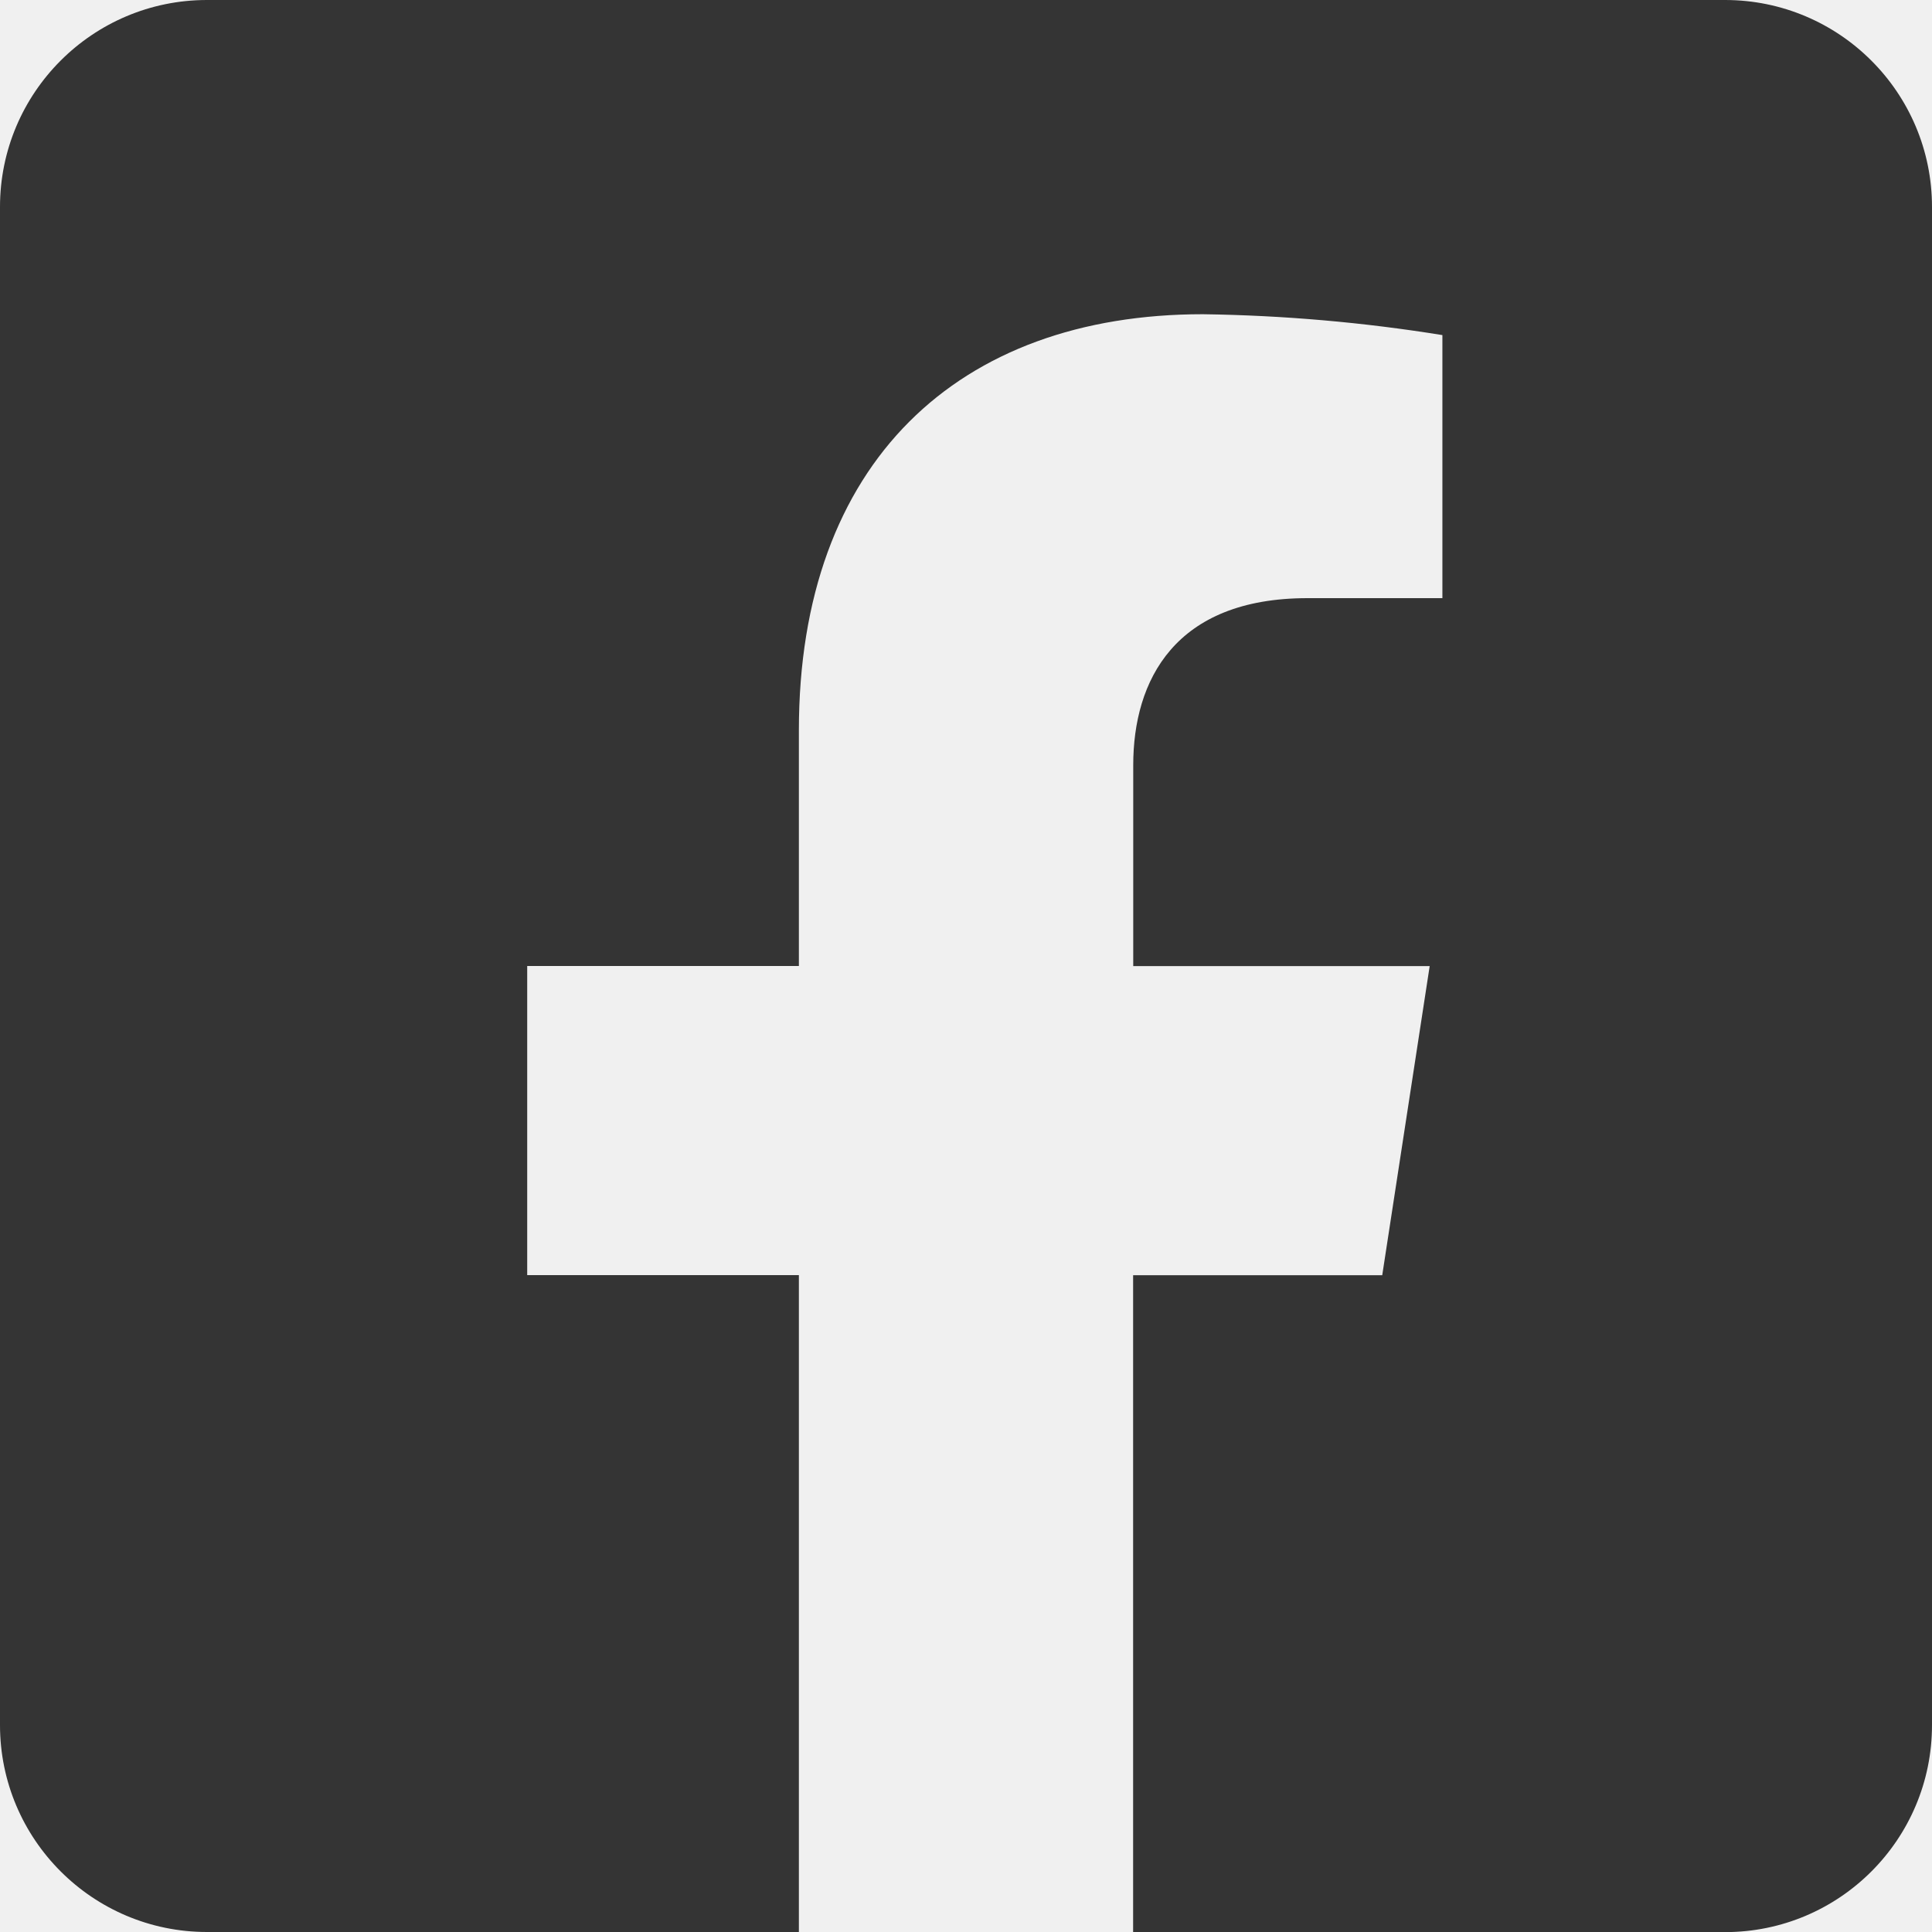
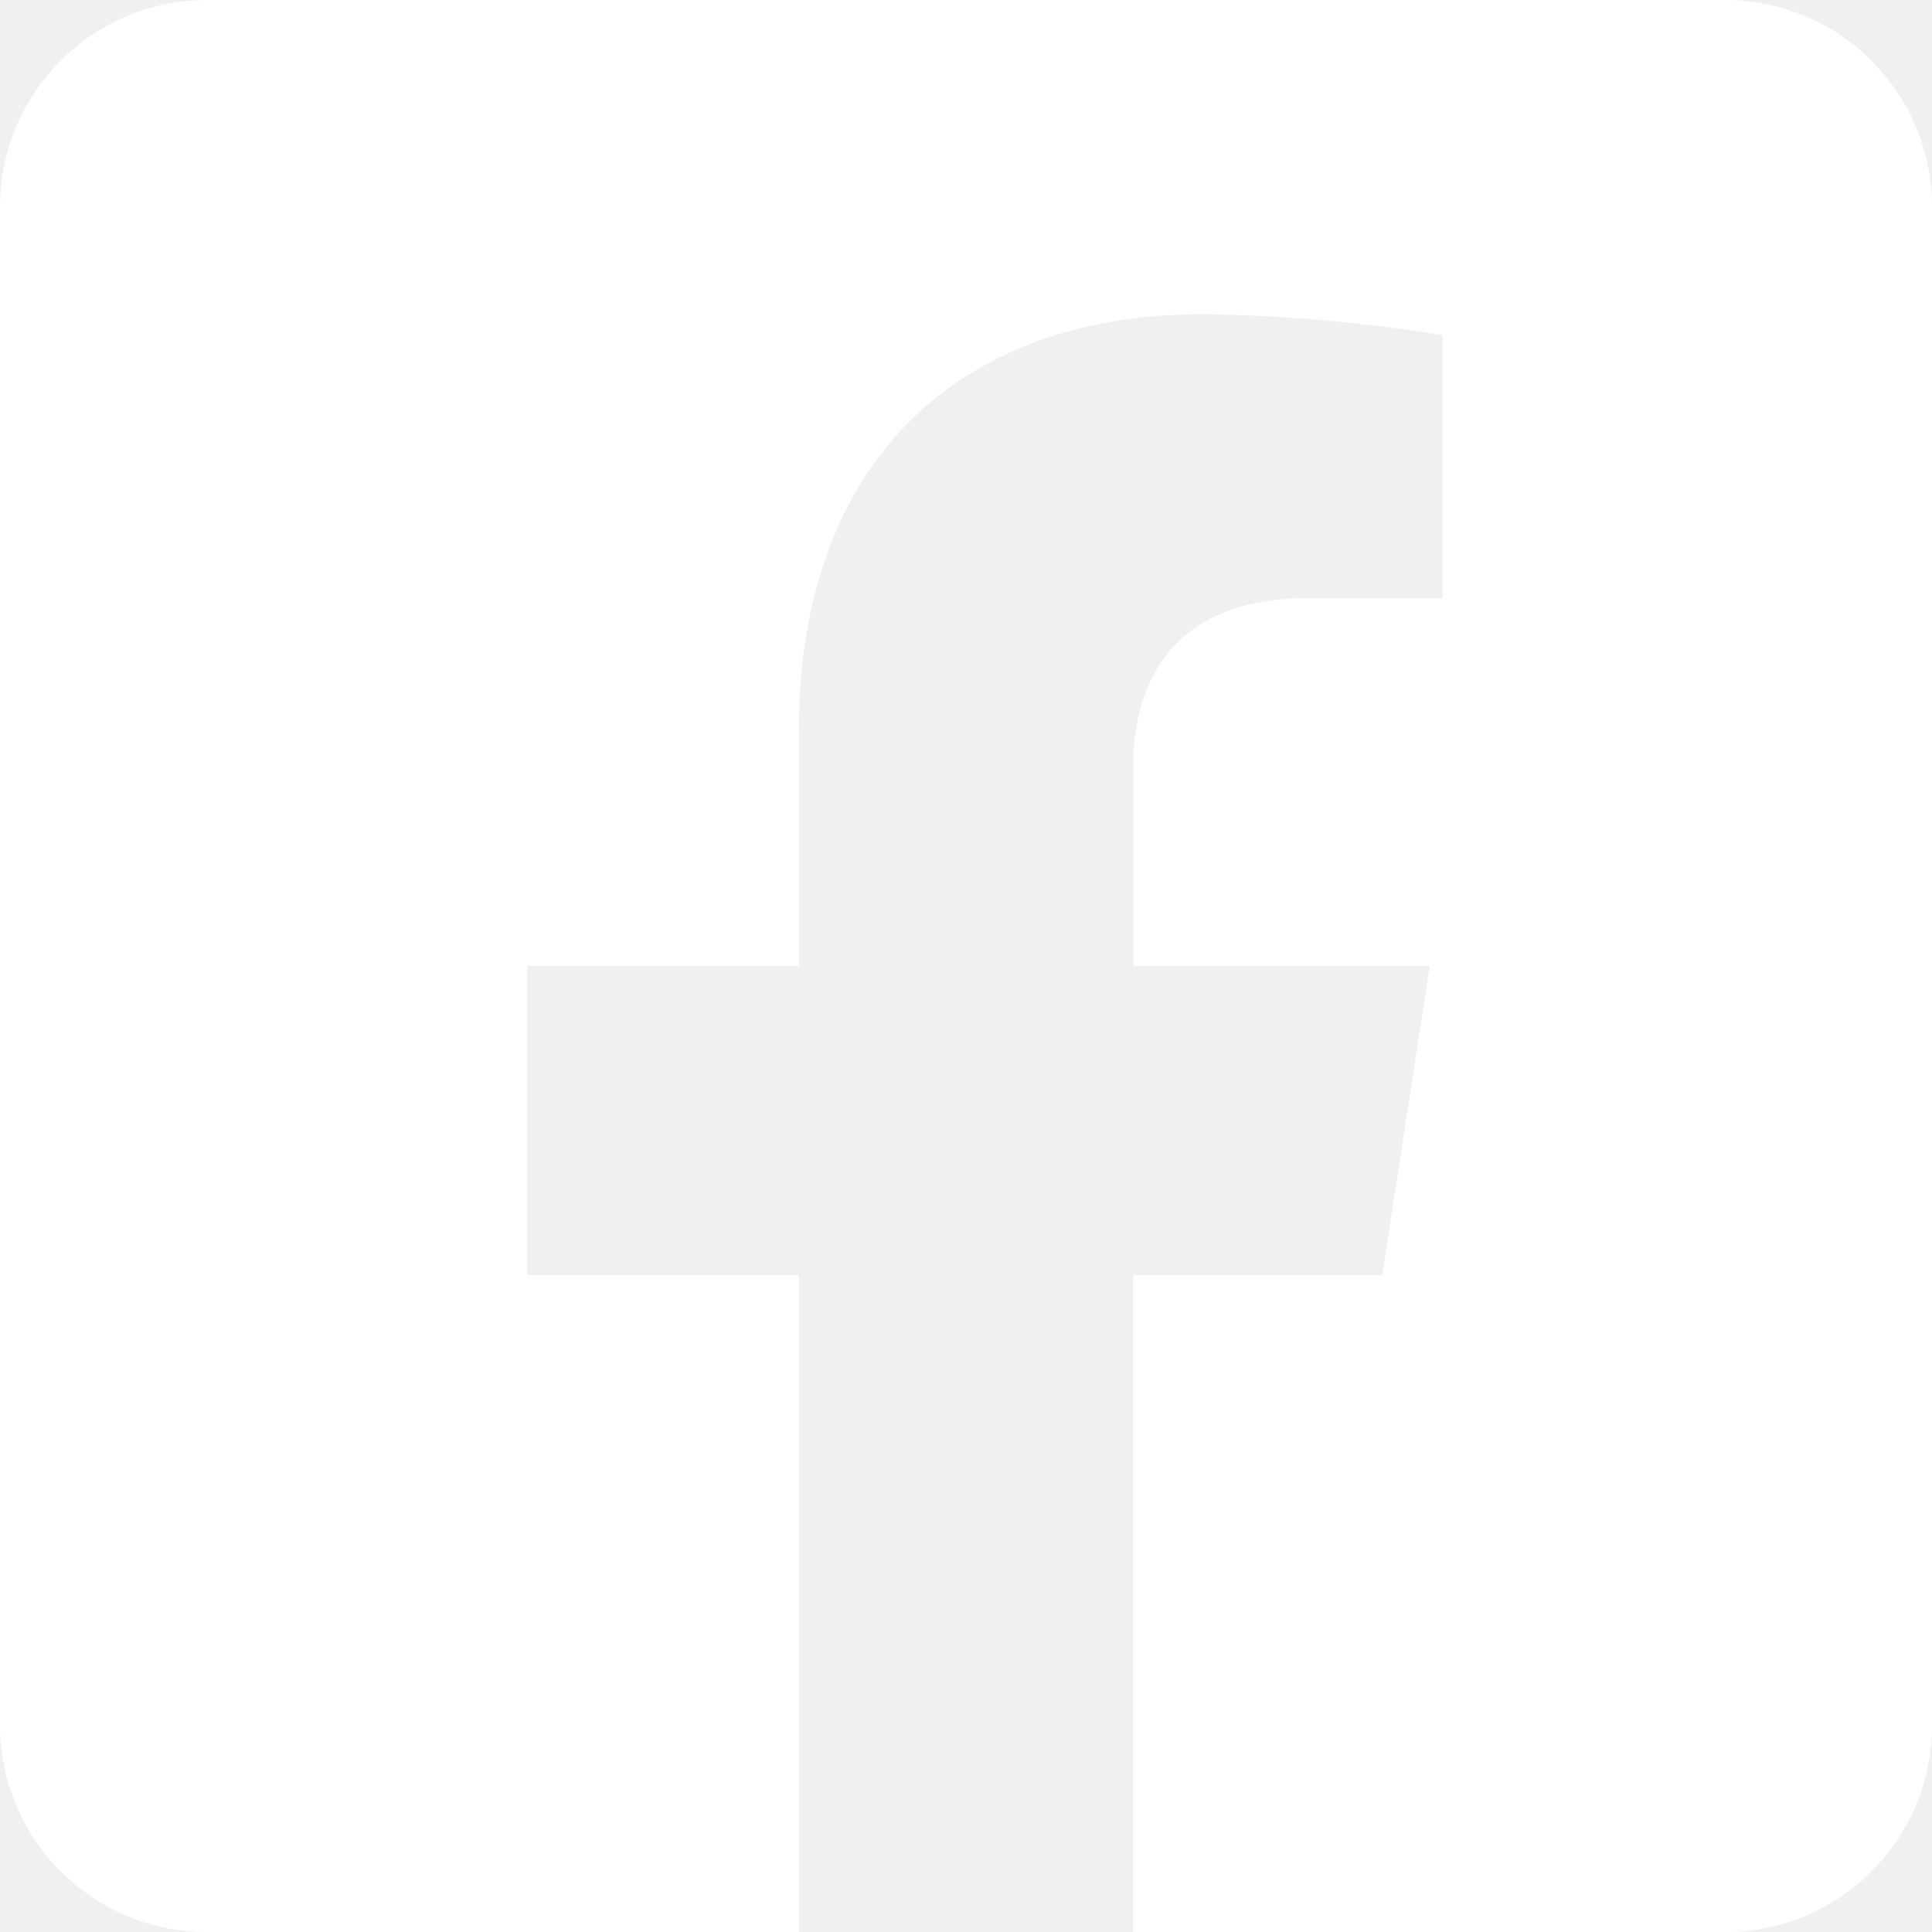
- <svg xmlns="http://www.w3.org/2000/svg" width="50" height="50" viewBox="0 0 50 50">
-   <path id="Icon_awesome-facebook-square" data-name="Icon awesome-facebook-square" d="M44.643,2.25H5.357A5.357,5.357,0,0,0,0,7.607V46.893A5.357,5.357,0,0,0,5.357,52.25H20.675v-17H13.644v-8h7.031v-6.1c0-6.936,4.129-10.768,10.454-10.768a42.6,42.6,0,0,1,6.2.54v6.808h-3.49c-3.439,0-4.511,2.134-4.511,4.323v5.2H37l-1.228,8H29.325v17H44.643A5.357,5.357,0,0,0,50,46.893V7.607A5.357,5.357,0,0,0,44.643,2.25Z" transform="translate(0 -2.25)" fill="#343434" />
+ <svg xmlns="http://www.w3.org/2000/svg" width="50" height="50" viewBox="0 0 50 50" fill="#ffffff">
+   <path id="Icon_awesome-facebook-square" data-name="Icon awesome-facebook-square" d="M44.643,2.25H5.357A5.357,5.357,0,0,0,0,7.607V46.893A5.357,5.357,0,0,0,5.357,52.25H20.675v-17H13.644v-8h7.031v-6.1c0-6.936,4.129-10.768,10.454-10.768a42.6,42.6,0,0,1,6.2.54v6.808h-3.49c-3.439,0-4.511,2.134-4.511,4.323v5.2H37l-1.228,8H29.325v17H44.643A5.357,5.357,0,0,0,50,46.893V7.607A5.357,5.357,0,0,0,44.643,2.25Z" transform="translate(0 -2.25)" fill="#ffffff" />
</svg>
